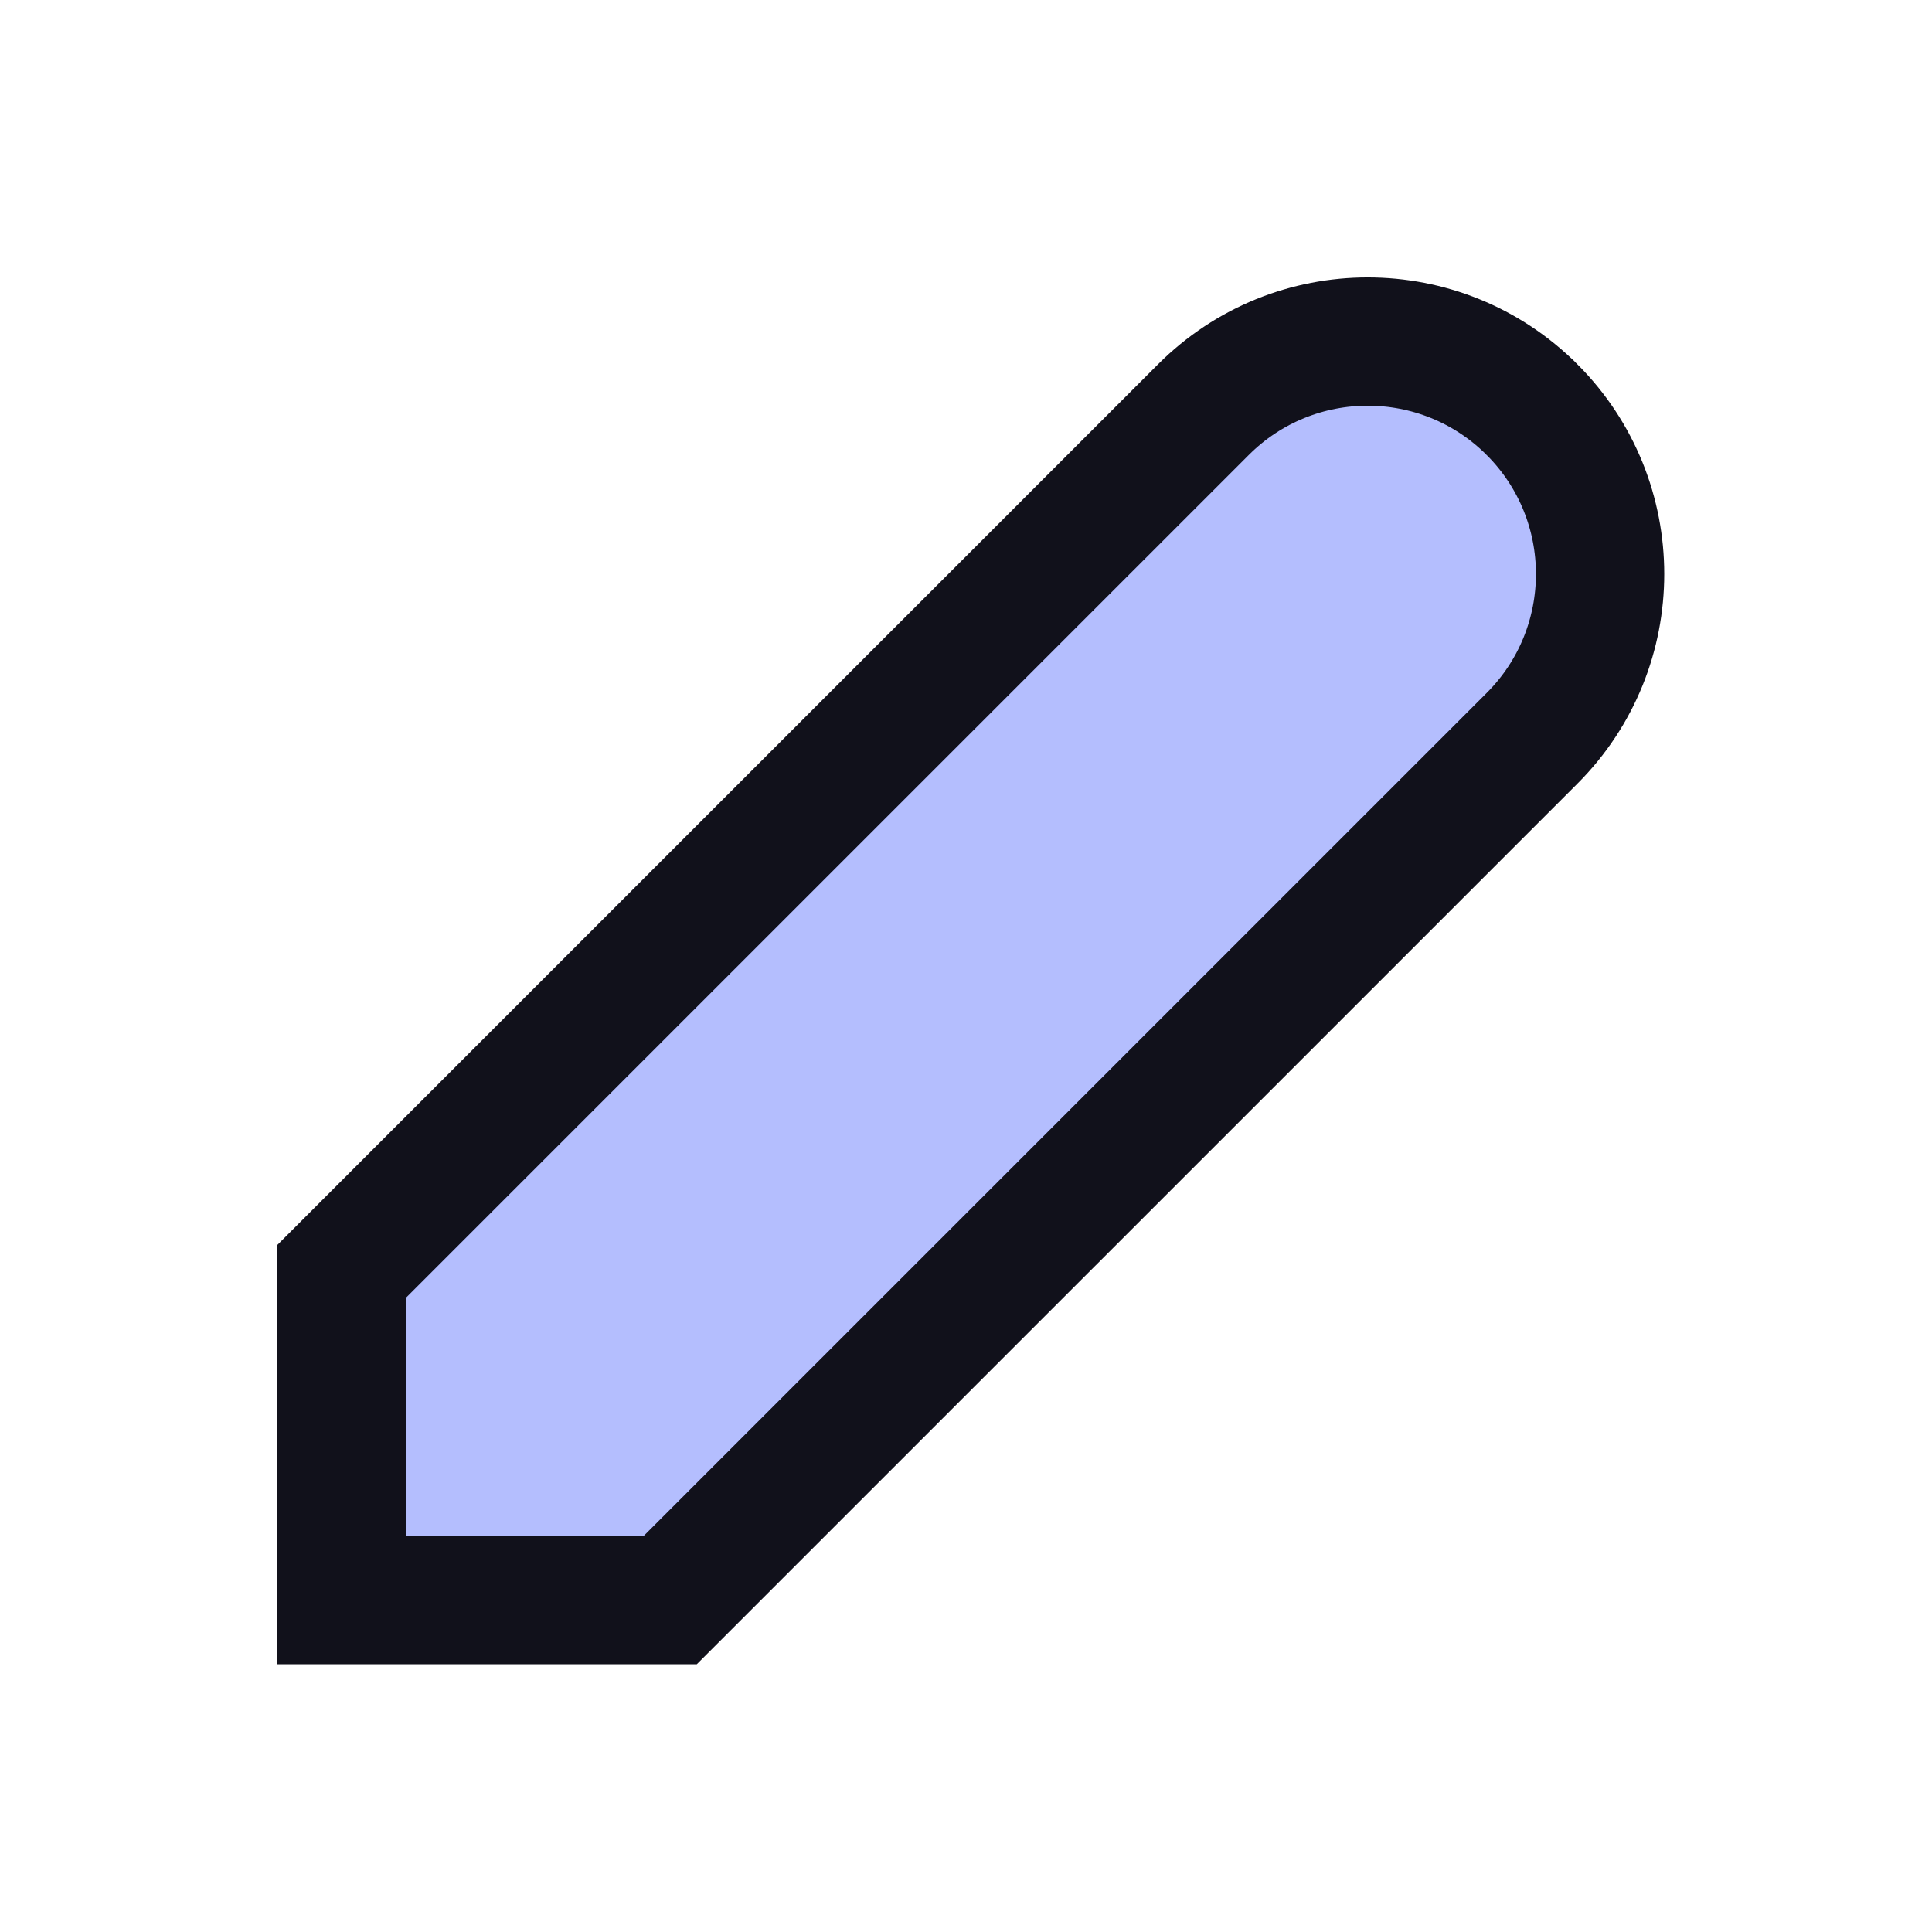
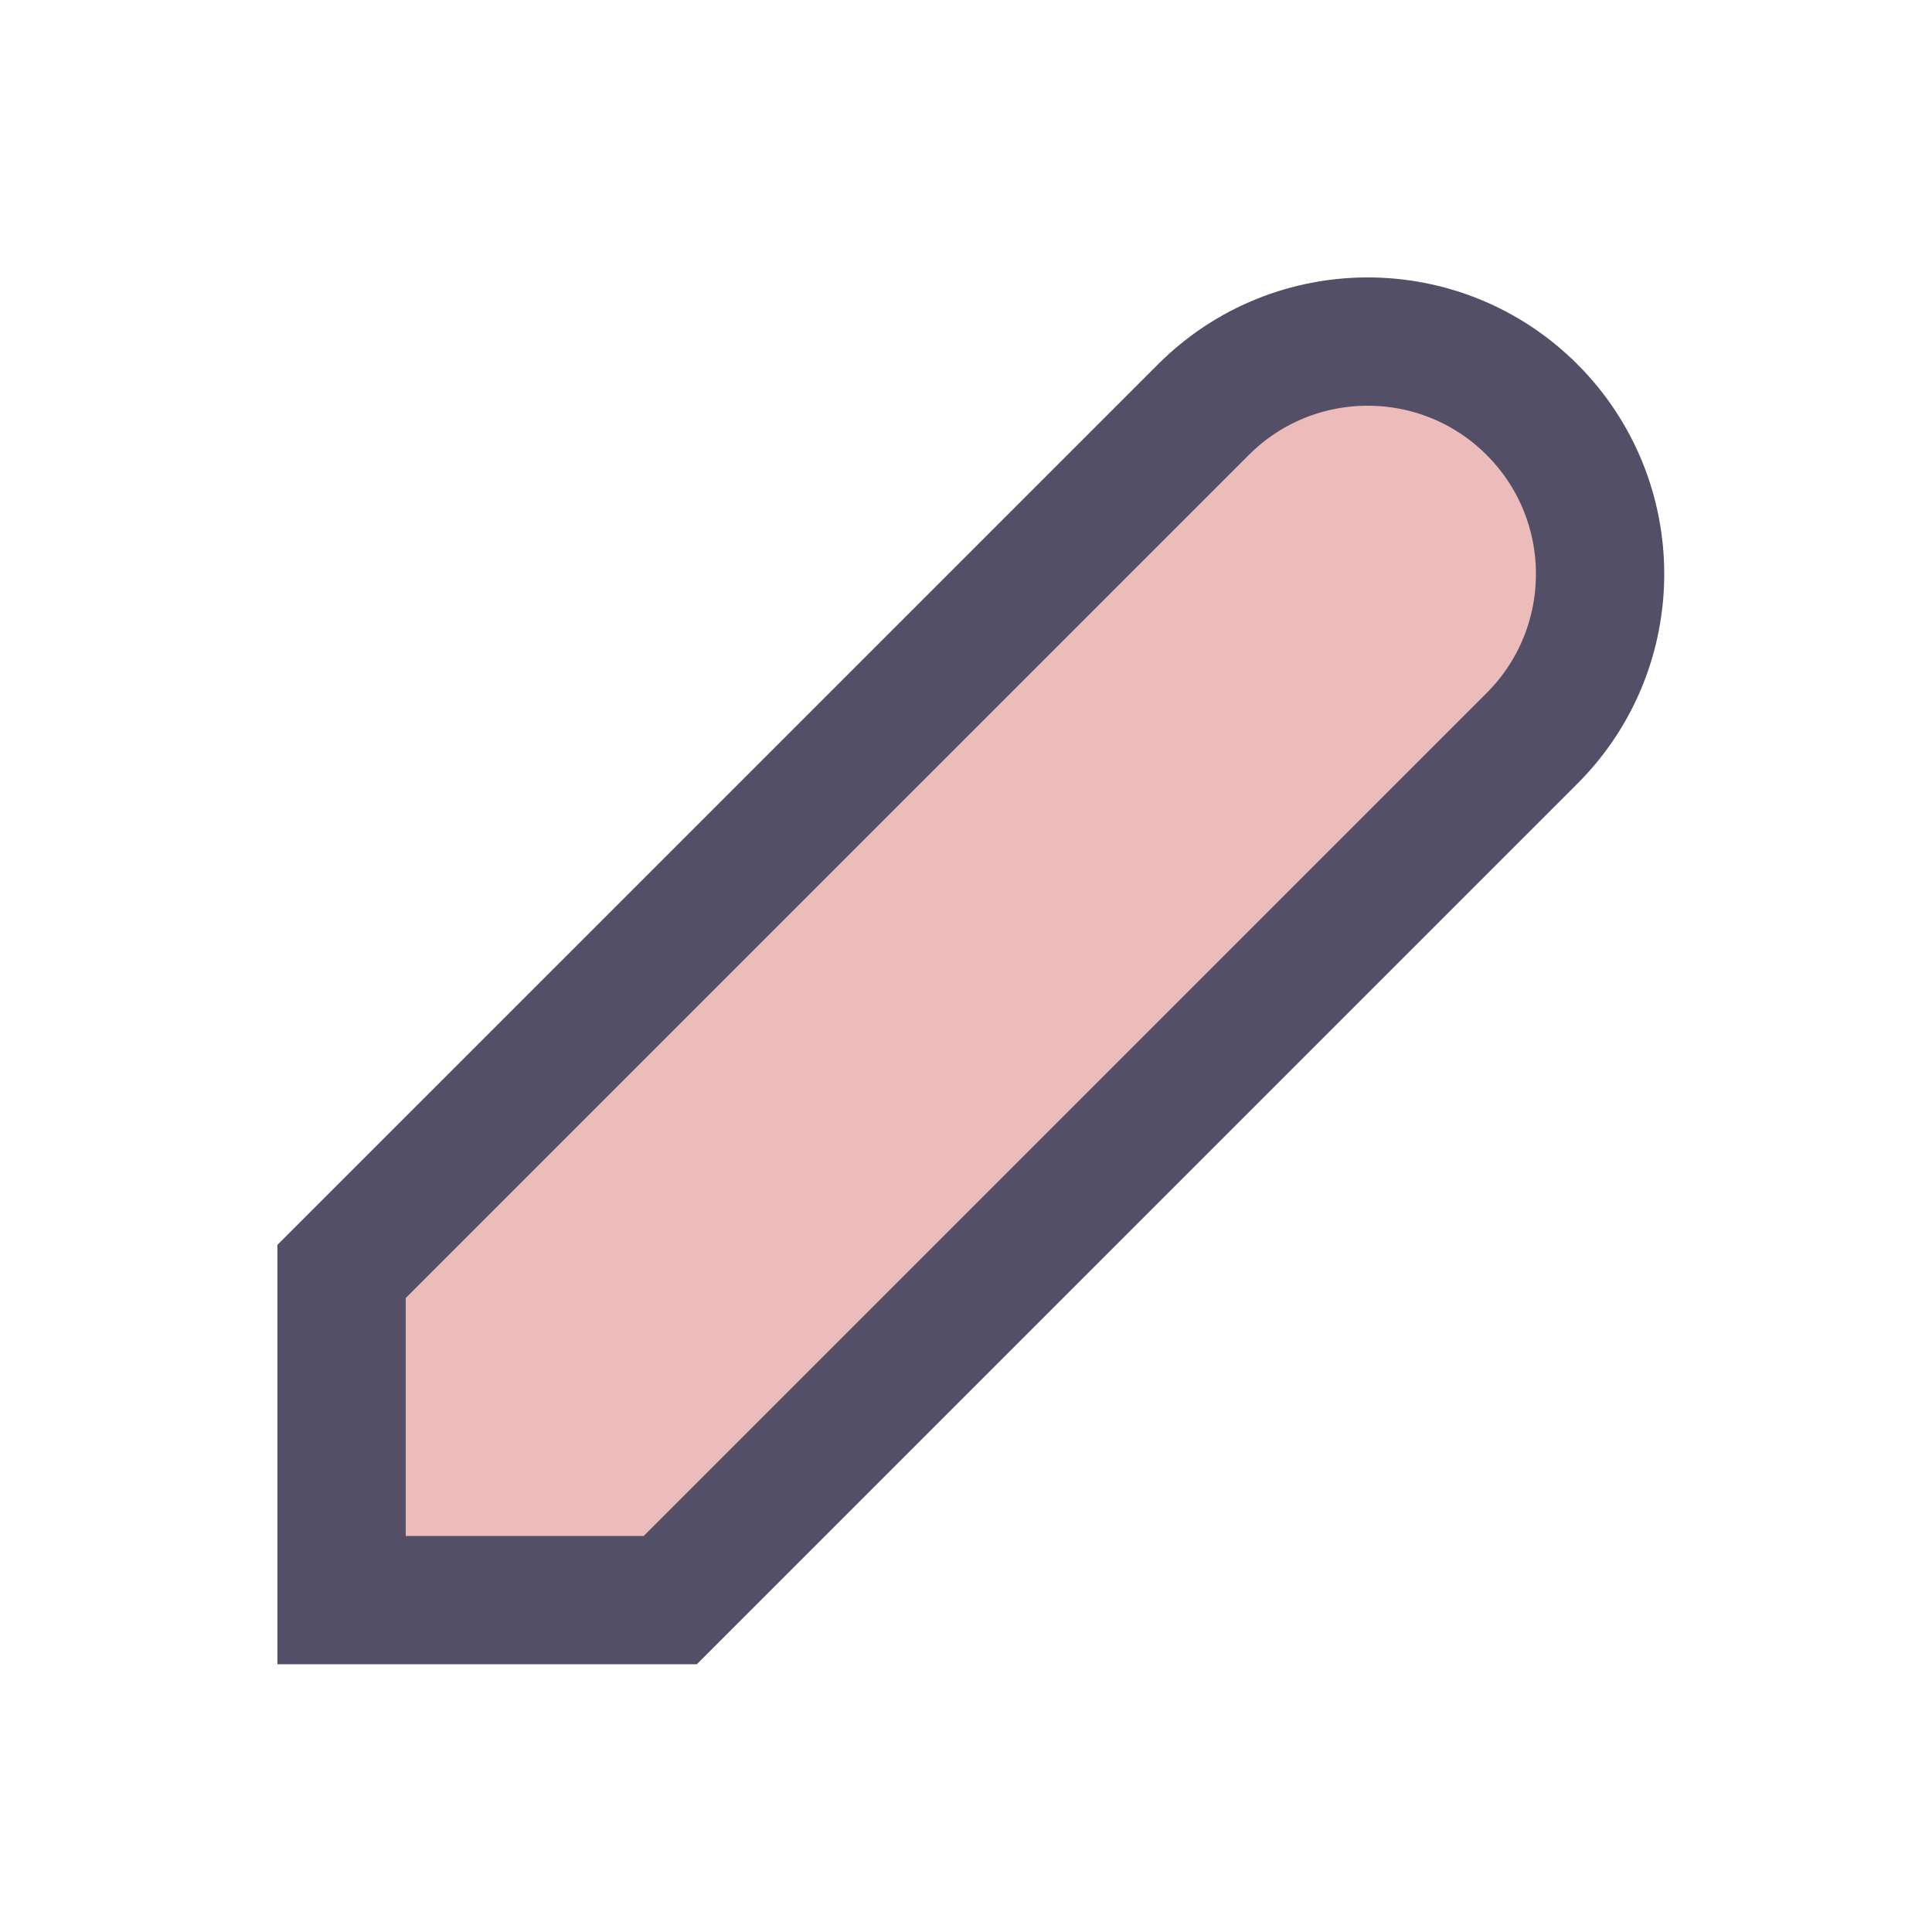
<svg xmlns="http://www.w3.org/2000/svg" width="128" height="128" viewBox="0 0 256 256" fill="none">
-   <path d="M187.954 112.879L193.766 107.067L203.004 97.83C215.027 85.807 215.023 66.311 203.007 54.284L203.004 54.282C190.975 42.253 171.484 42.253 159.455 54.282L150.217 63.519L144.404 69.332L144.206 69.529L138.394 75.342L47.75 165.982L45.26 168.472V171.993V203.52V212.02H53.76H85.288H88.809L91.299 209.531L181.943 118.89L187.756 113.077L187.954 112.879Z" fill="#b4befe" stroke="#11111b" stroke-width="17" />
+   <path d="M187.954 112.879L193.766 107.067L203.004 97.83C215.027 85.807 215.023 66.311 203.007 54.284L203.004 54.282C190.975 42.253 171.484 42.253 159.455 54.282L150.217 63.519L144.404 69.332L144.206 69.529L138.394 75.342L47.75 165.982L45.26 168.472V171.993V203.52V212.02H53.76H85.288H88.809L91.299 209.531L181.943 118.89L187.756 113.077L187.954 112.879Z" fill="#ebbcba" stroke="#524f67" stroke-width="17" />
</svg>
